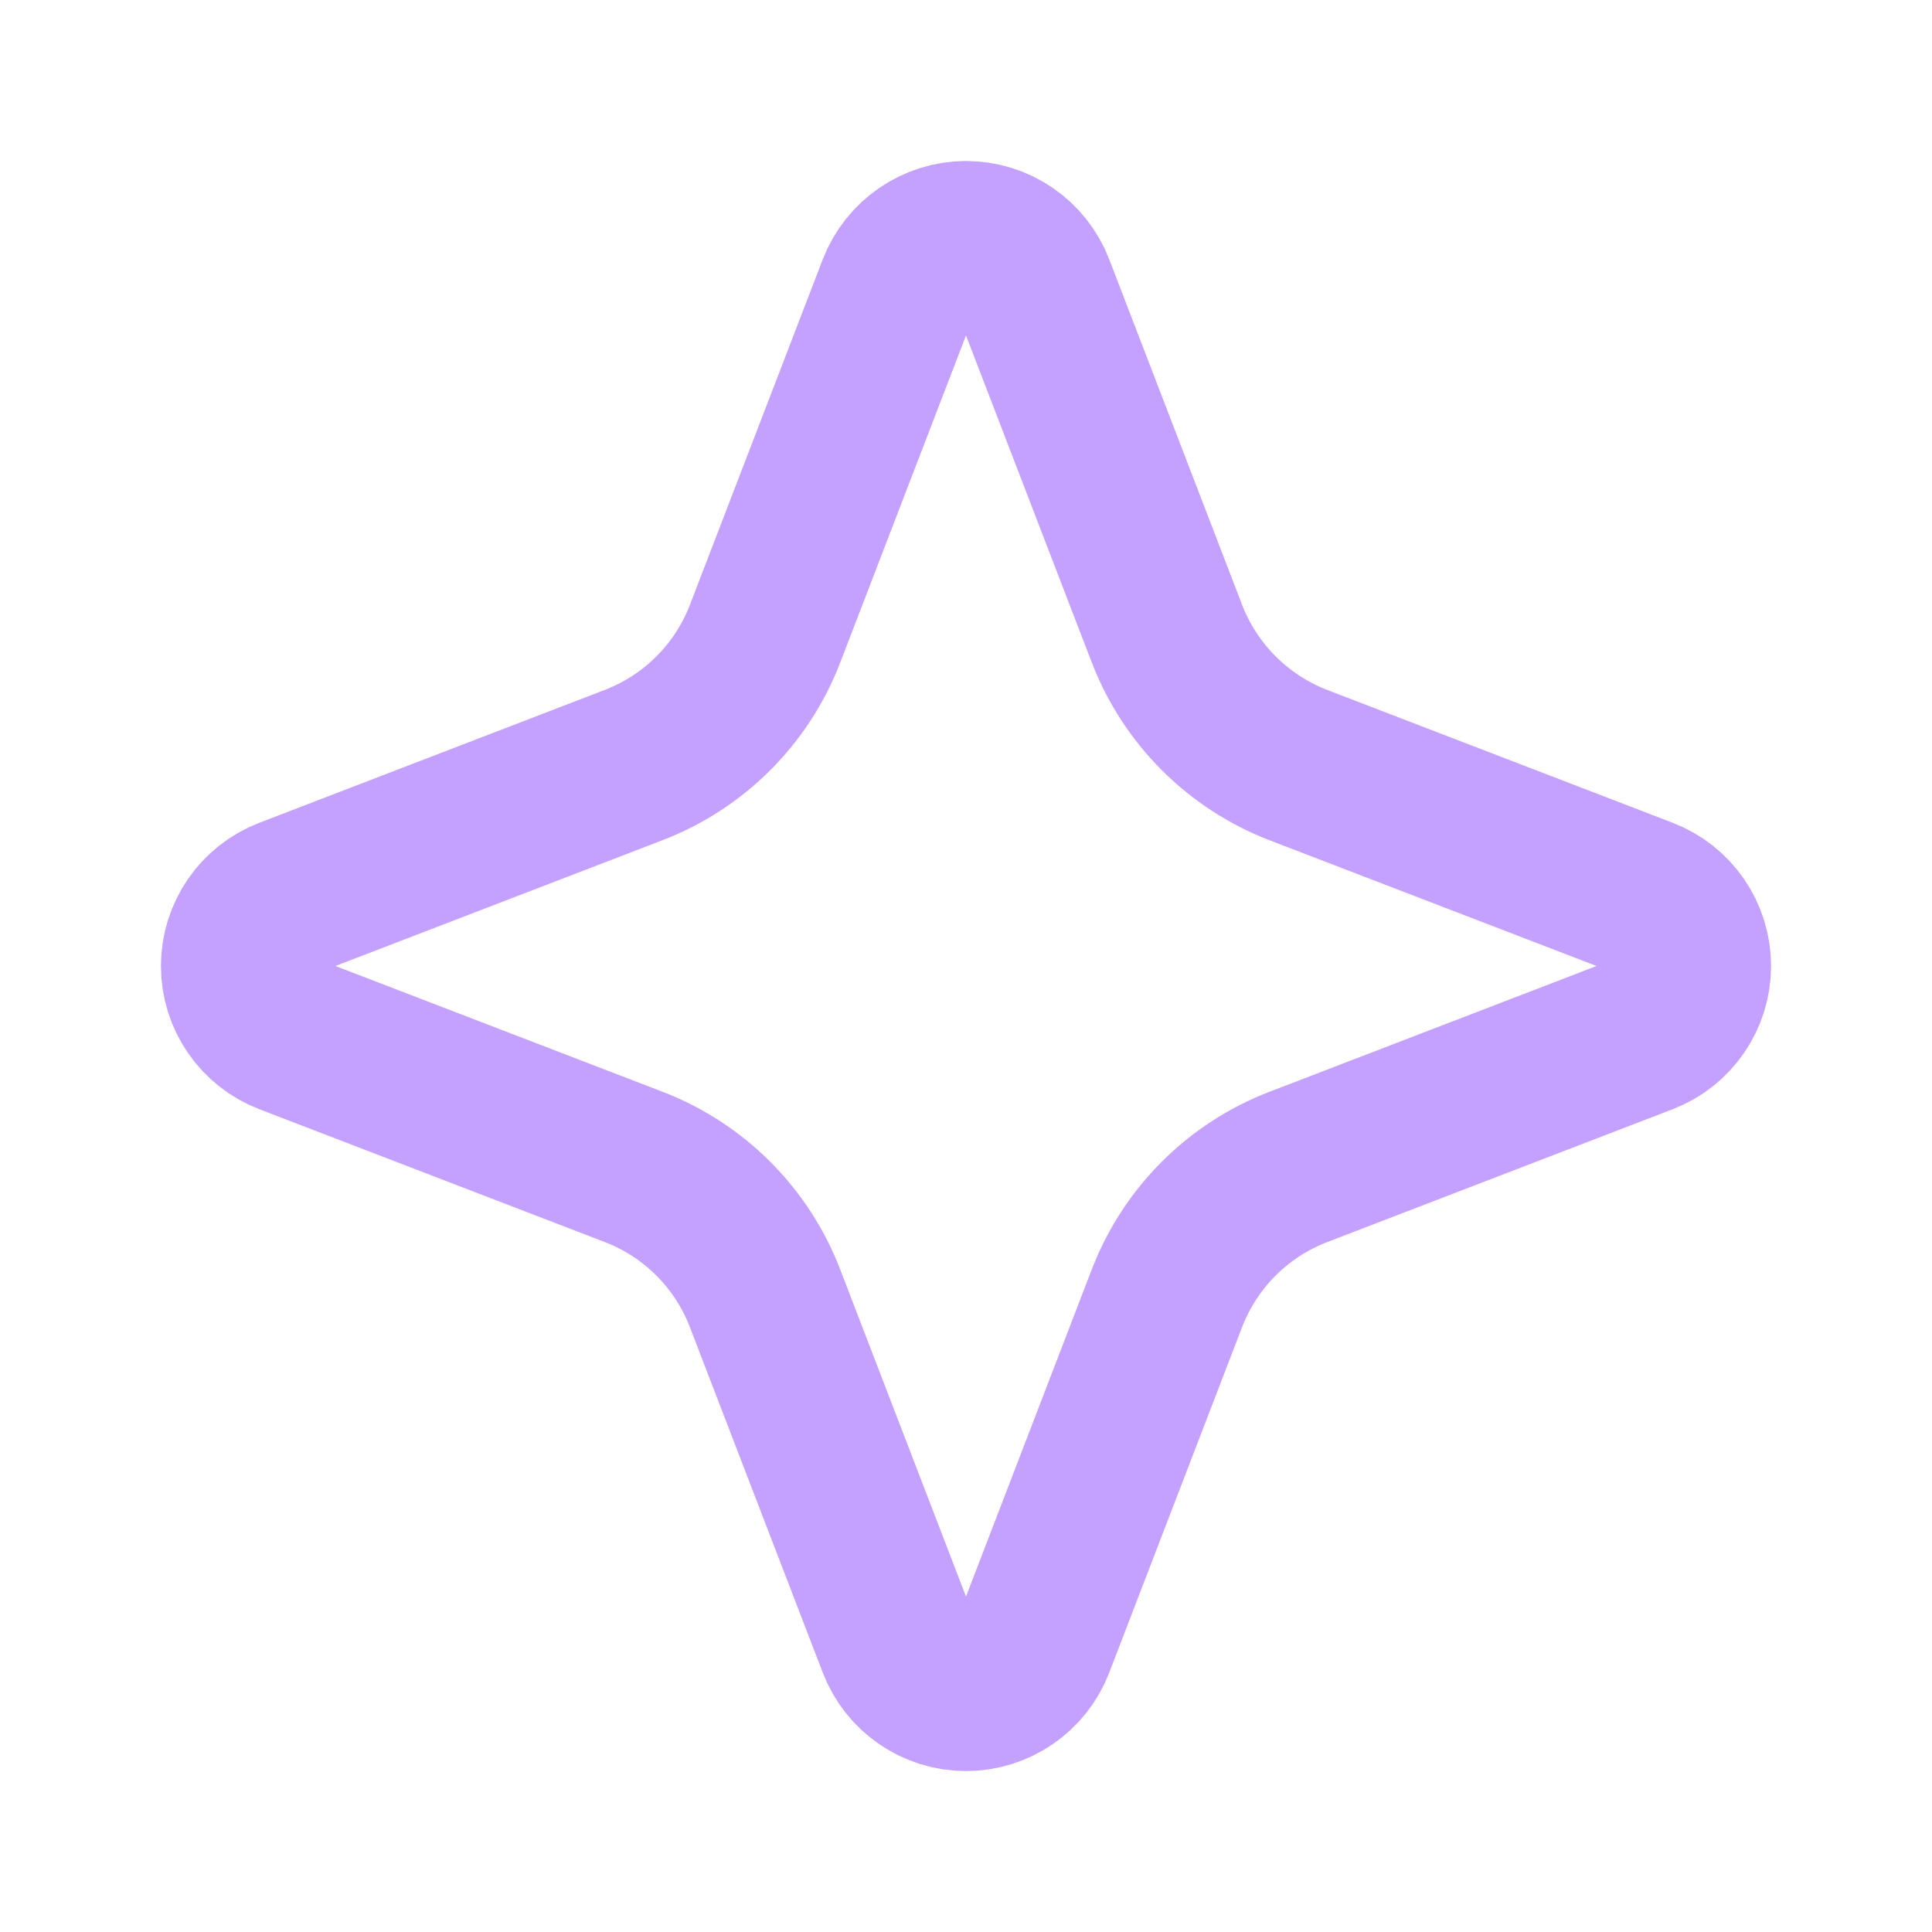
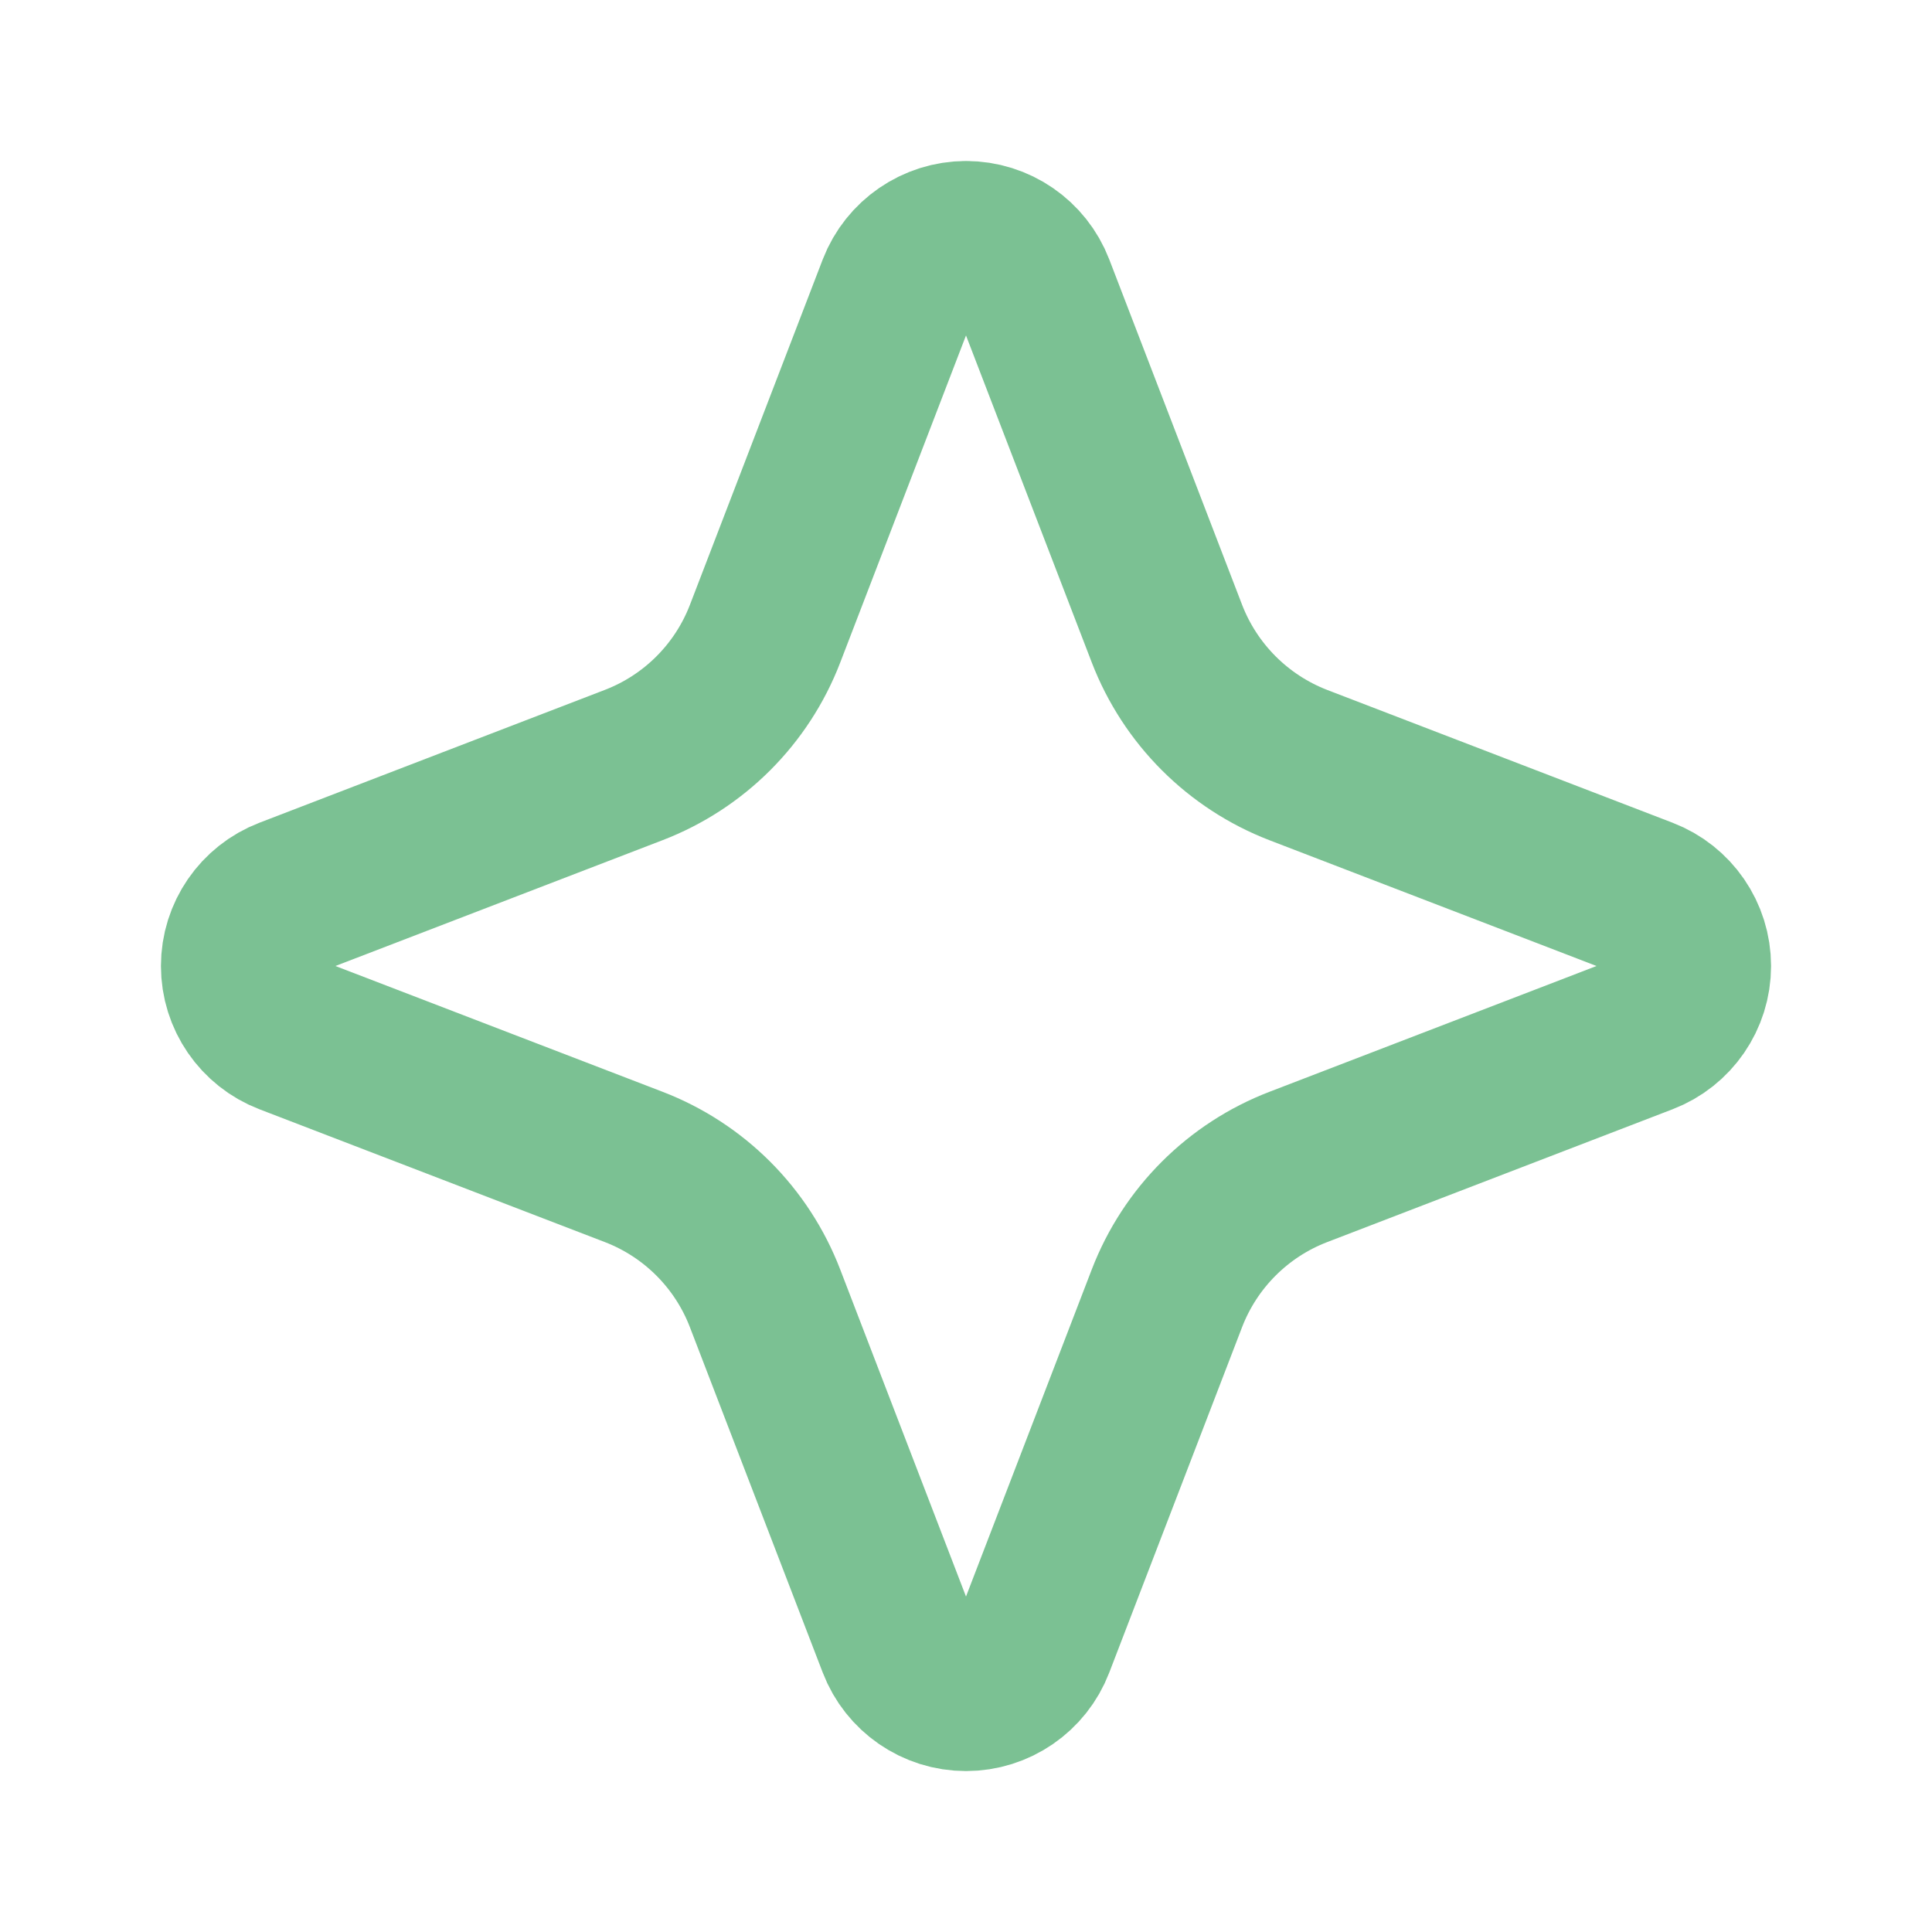
- <svg xmlns="http://www.w3.org/2000/svg" width="16" height="16" viewBox="0 0 16 16" fill="none" stroke="#C5A1FF" stroke-width="2" stroke-linecap="round" stroke-linejoin="round" role="img" aria-label="AI">
+ <svg xmlns="http://www.w3.org/2000/svg" width="16" height="16" viewBox="0 0 16 16" fill="none" stroke="#7BC193" stroke-width="2" stroke-linecap="round" stroke-linejoin="round" role="img" aria-label="AI">
  <g transform="scale(0.6666667)">
    <path d="M12 3c.375 0 .711 .231 .846 .581l1.65 4.29a2.85 2.85 0 0 0 1.632 1.633l4.291 1.65a.906 .906 0 0 1 0 1.692l-4.29 1.65a2.84 2.84 0 0 0 -1.633 1.632l-1.65 4.291a.906 .906 0 0 1 -1.692 0l-1.65 -4.29a2.84 2.84 0 0 0 -1.632 -1.633l-4.291 -1.65a.906 .906 0 0 1 0 -1.692l4.29 -1.65a2.84 2.84 0 0 0 1.633 -1.632l1.65 -4.291a.91 .91 0 0 1 .846 -.581" />
  </g>
</svg>
